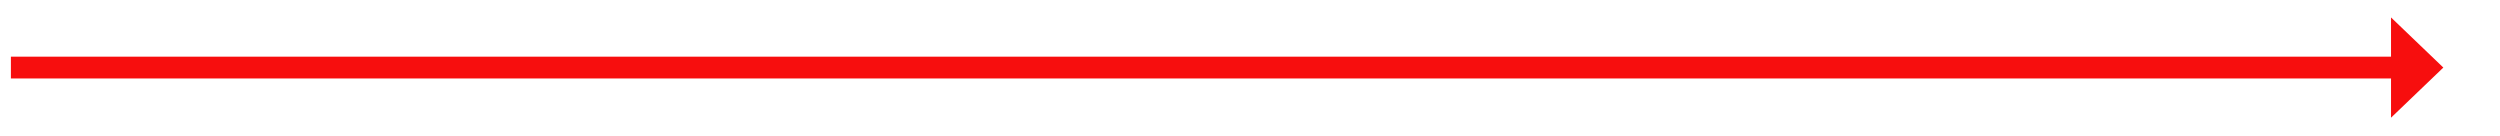
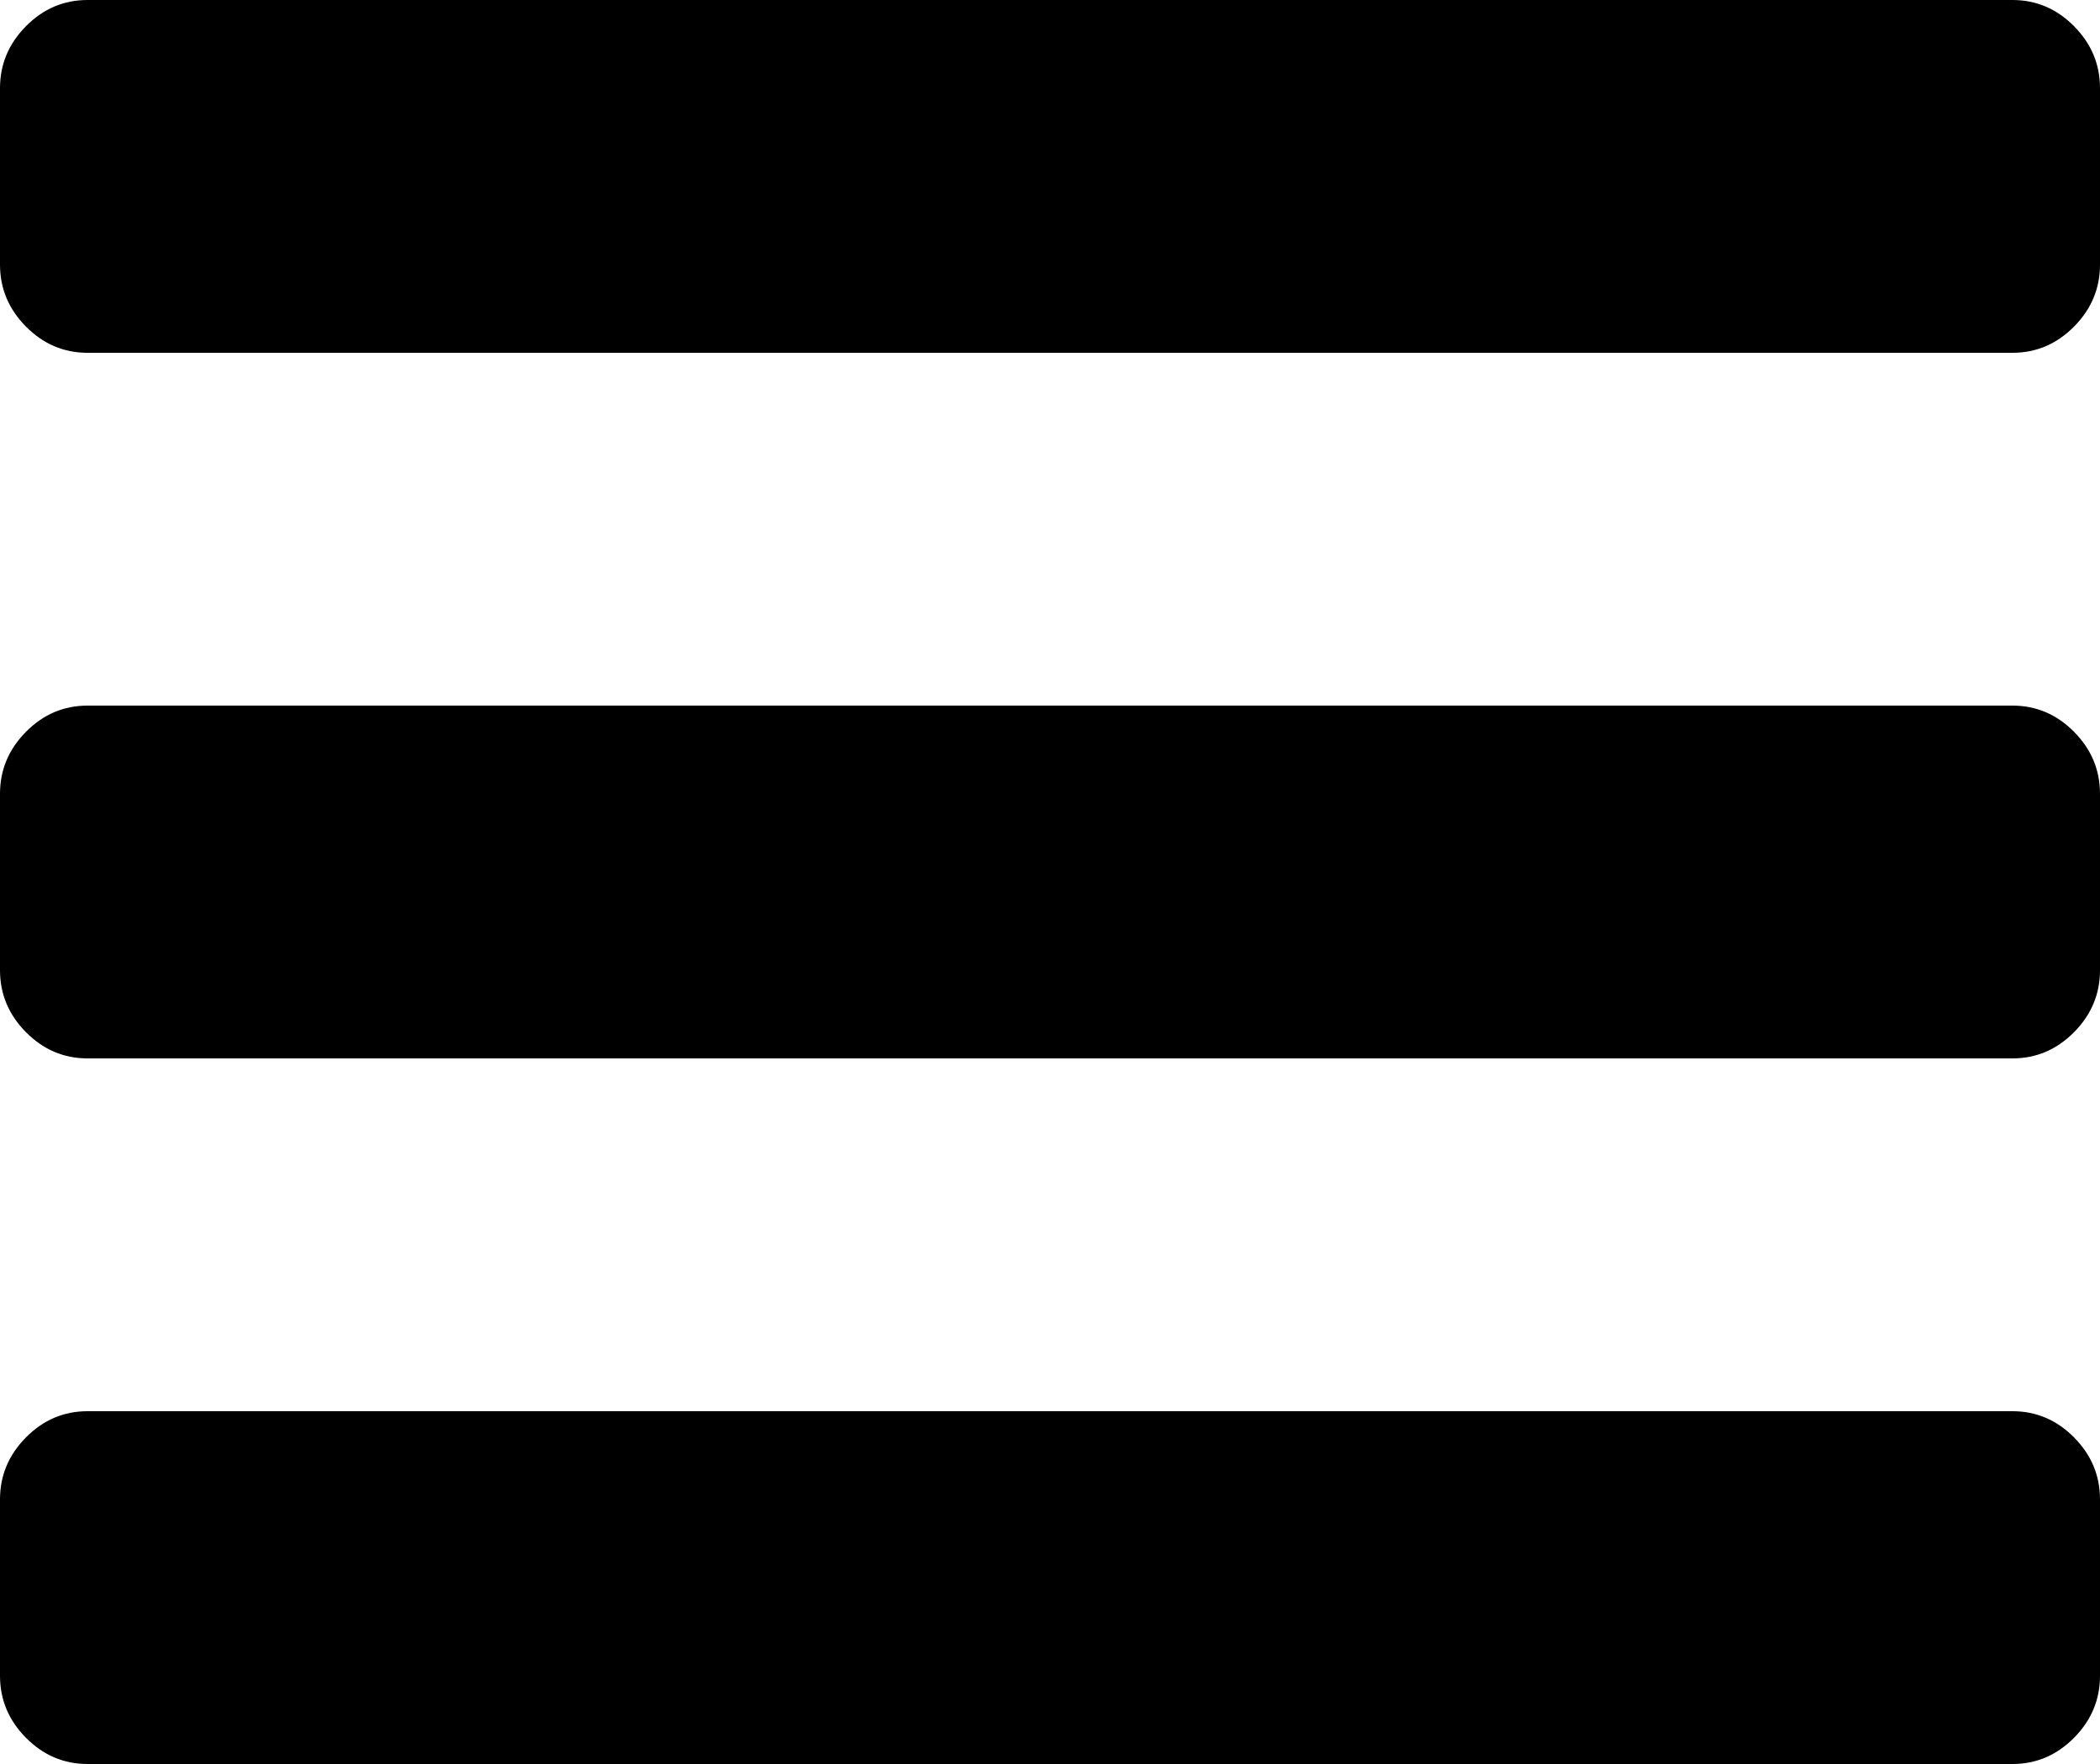
- <svg xmlns="http://www.w3.org/2000/svg" version="1.1" width="573.5px" height="31px">
-   <g transform="matrix(1 0 0 1 -938.5 -5117 )">
-     <path d="M 1487 5144  L 1499 5132.5  L 1487 5121  L 1487 5144  Z " fill-rule="nonzero" fill="#f70e0e" stroke="none" />
-     <path d="M 941 5132.5  L 1490 5132.5  " stroke-width="5" stroke="#f70e0e" fill="none" />
+ <svg xmlns="http://www.w3.org/2000/svg" version="1.1" width="25px" height="21px">
+   <g transform="matrix(1 0 0 1 -319 -6104 )">
+     <path d="M 24.691 17.112  C 24.897 17.32  25 17.566  25 17.85  L 25 19.95  C 25 20.234  24.897 20.48  24.691 20.688  C 24.485 20.896  24.24 21  23.958 21  L 1.042 21  C 0.76 21  0.515 20.896  0.309 20.688  C 0.103 20.48  0 20.234  0 19.95  L 0 17.85  C 0 17.566  0.103 17.32  0.309 17.112  C 0.515 16.904  0.76 16.8  1.042 16.8  L 23.958 16.8  C 24.24 16.8  24.485 16.904  24.691 17.112  Z M 24.691 8.712  C 24.897 8.92  25 9.166  25 9.45  L 25 11.55  C 25 11.834  24.897 12.08  24.691 12.288  C 24.485 12.496  24.24 12.6  23.958 12.6  L 1.042 12.6  C 0.76 12.6  0.515 12.496  0.309 12.288  C 0.103 12.08  0 11.834  0 11.55  L 0 9.45  C 0 9.166  0.103 8.92  0.309 8.712  C 0.515 8.504  0.76 8.4  1.042 8.4  L 23.958 8.4  C 24.24 8.4  24.485 8.504  24.691 8.712  Z M 24.691 0.312  C 24.897 0.52  25 0.766  25 1.05  L 25 3.15  C 25 3.434  24.897 3.68  24.691 3.888  C 24.485 4.096  24.24 4.2  23.958 4.2  L 1.042 4.2  C 0.76 4.2  0.515 4.096  0.309 3.888  C 0.103 3.68  0 3.434  0 3.15  L 0 1.05  C 0 0.766  0.103 0.52  0.309 0.312  C 0.515 0.104  0.76 0  1.042 0  L 23.958 0  C 24.24 0  24.485 0.104  24.691 0.312  Z " fill-rule="nonzero" fill="#000000" stroke="none" transform="matrix(1 0 0 1 319 6104 )" />
  </g>
</svg>
